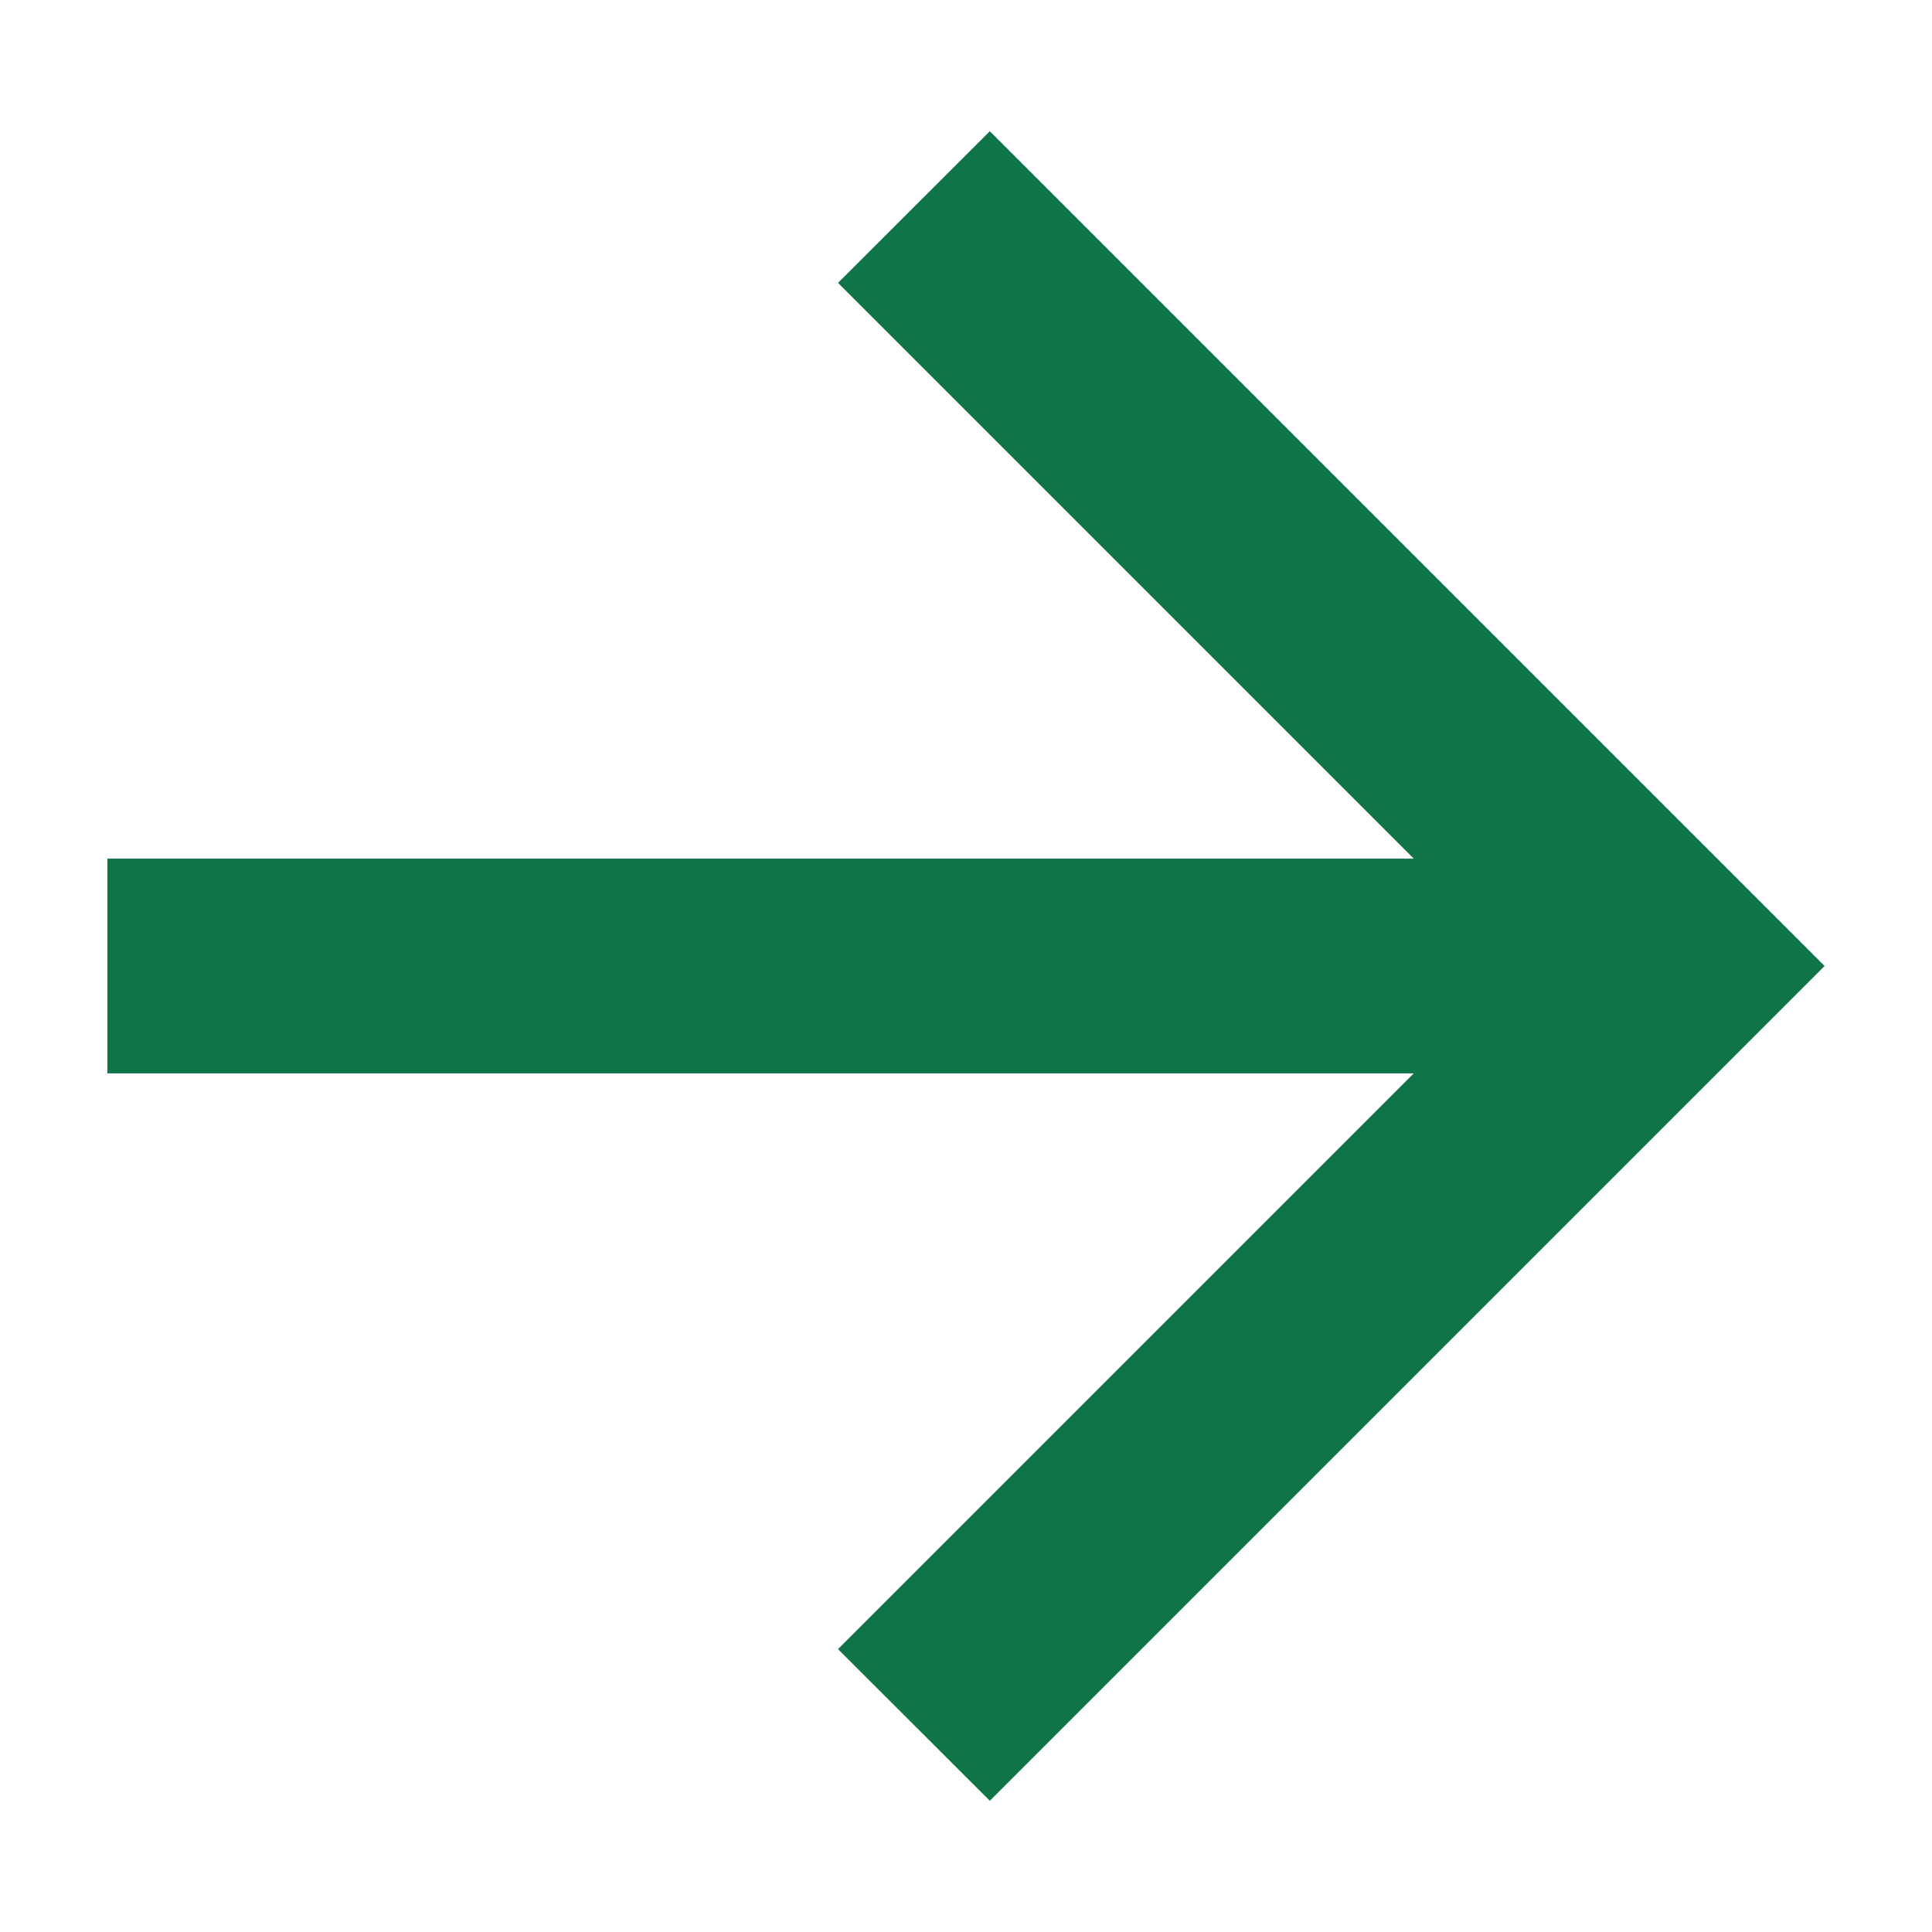
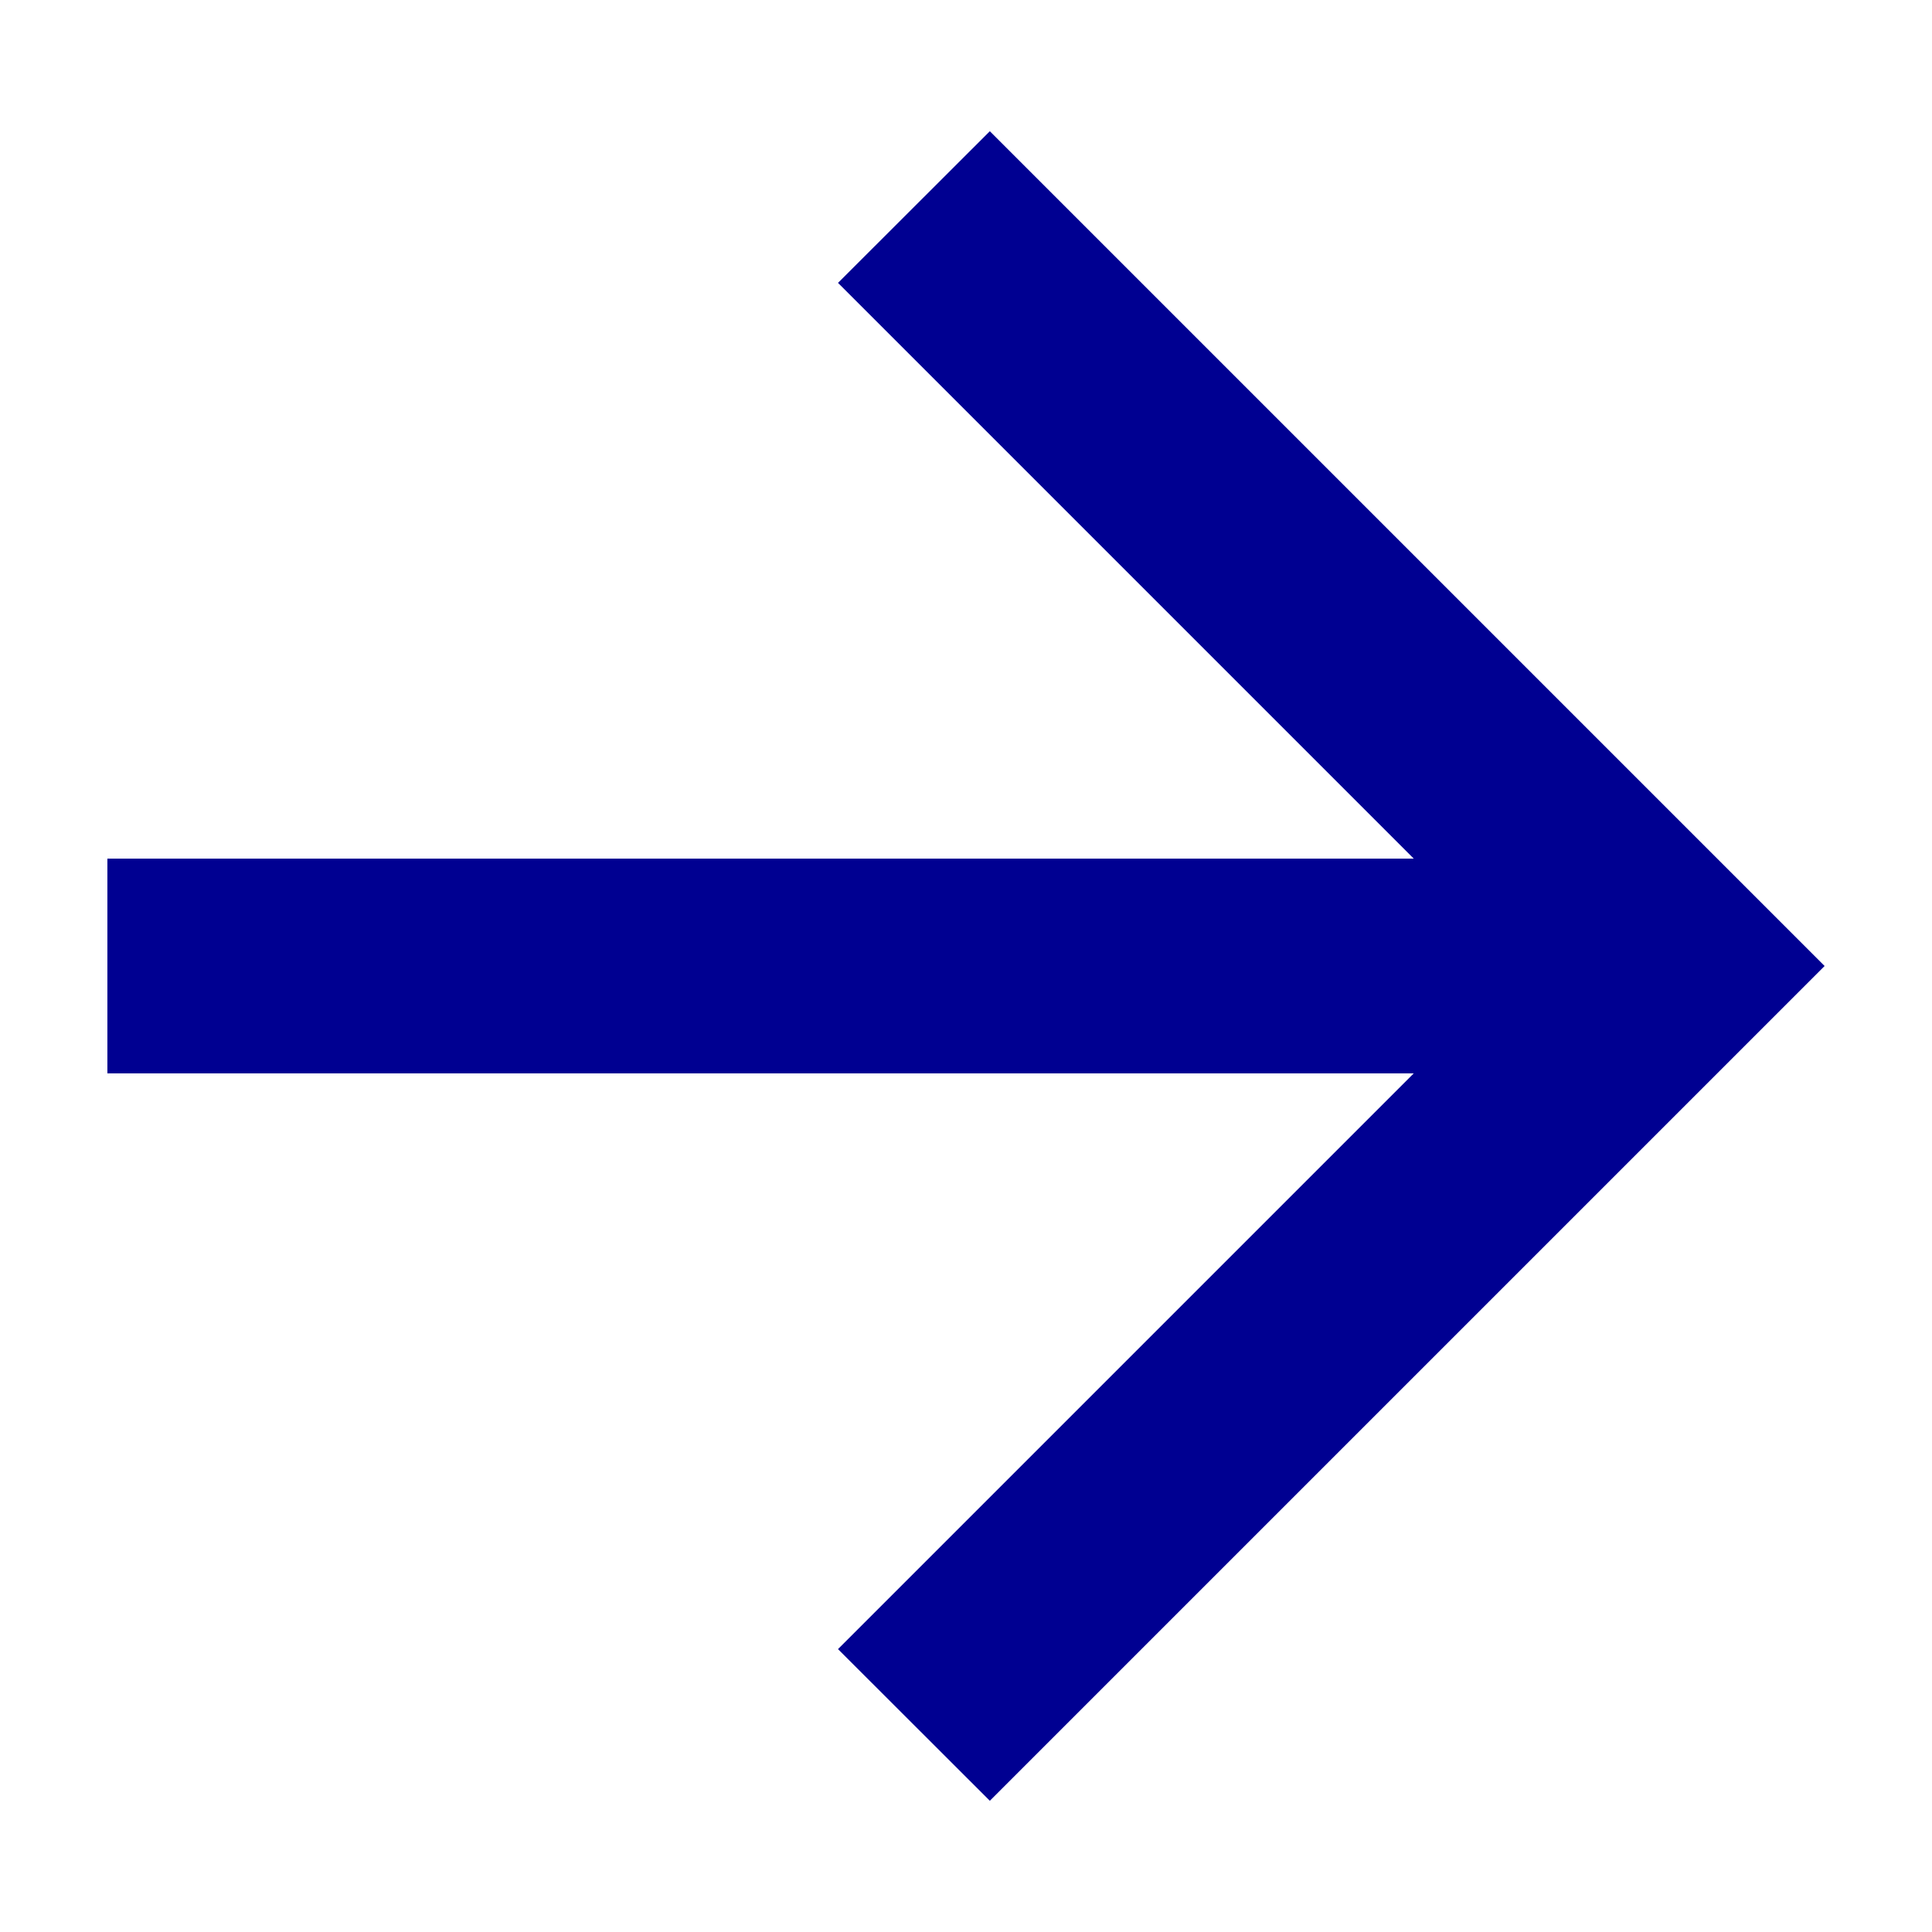
<svg xmlns="http://www.w3.org/2000/svg" width="12px" height="12px" viewBox="0 0 12 12" version="1.1">
  <g id="Symbols" stroke="none" stroke-width="1" fill="none" fill-rule="evenodd">
-     <g id="Carte" transform="translate(-213, -197)" fill="#107449">
+     <g id="Carte" transform="translate(-213, -197)" fill="#000091">
      <g id="Lien" transform="translate(32, 195)">
        <g id="Flêche" transform="translate(179, 0)">
          <polygon id="🎨-couleur-icône" points="10.781 7.333 7.205 3.757 8.148 2.815 13.333 8 8.148 13.185 7.205 12.243 10.781 8.667 2.667 8.667 2.667 7.333" />
        </g>
      </g>
    </g>
  </g>
</svg>
